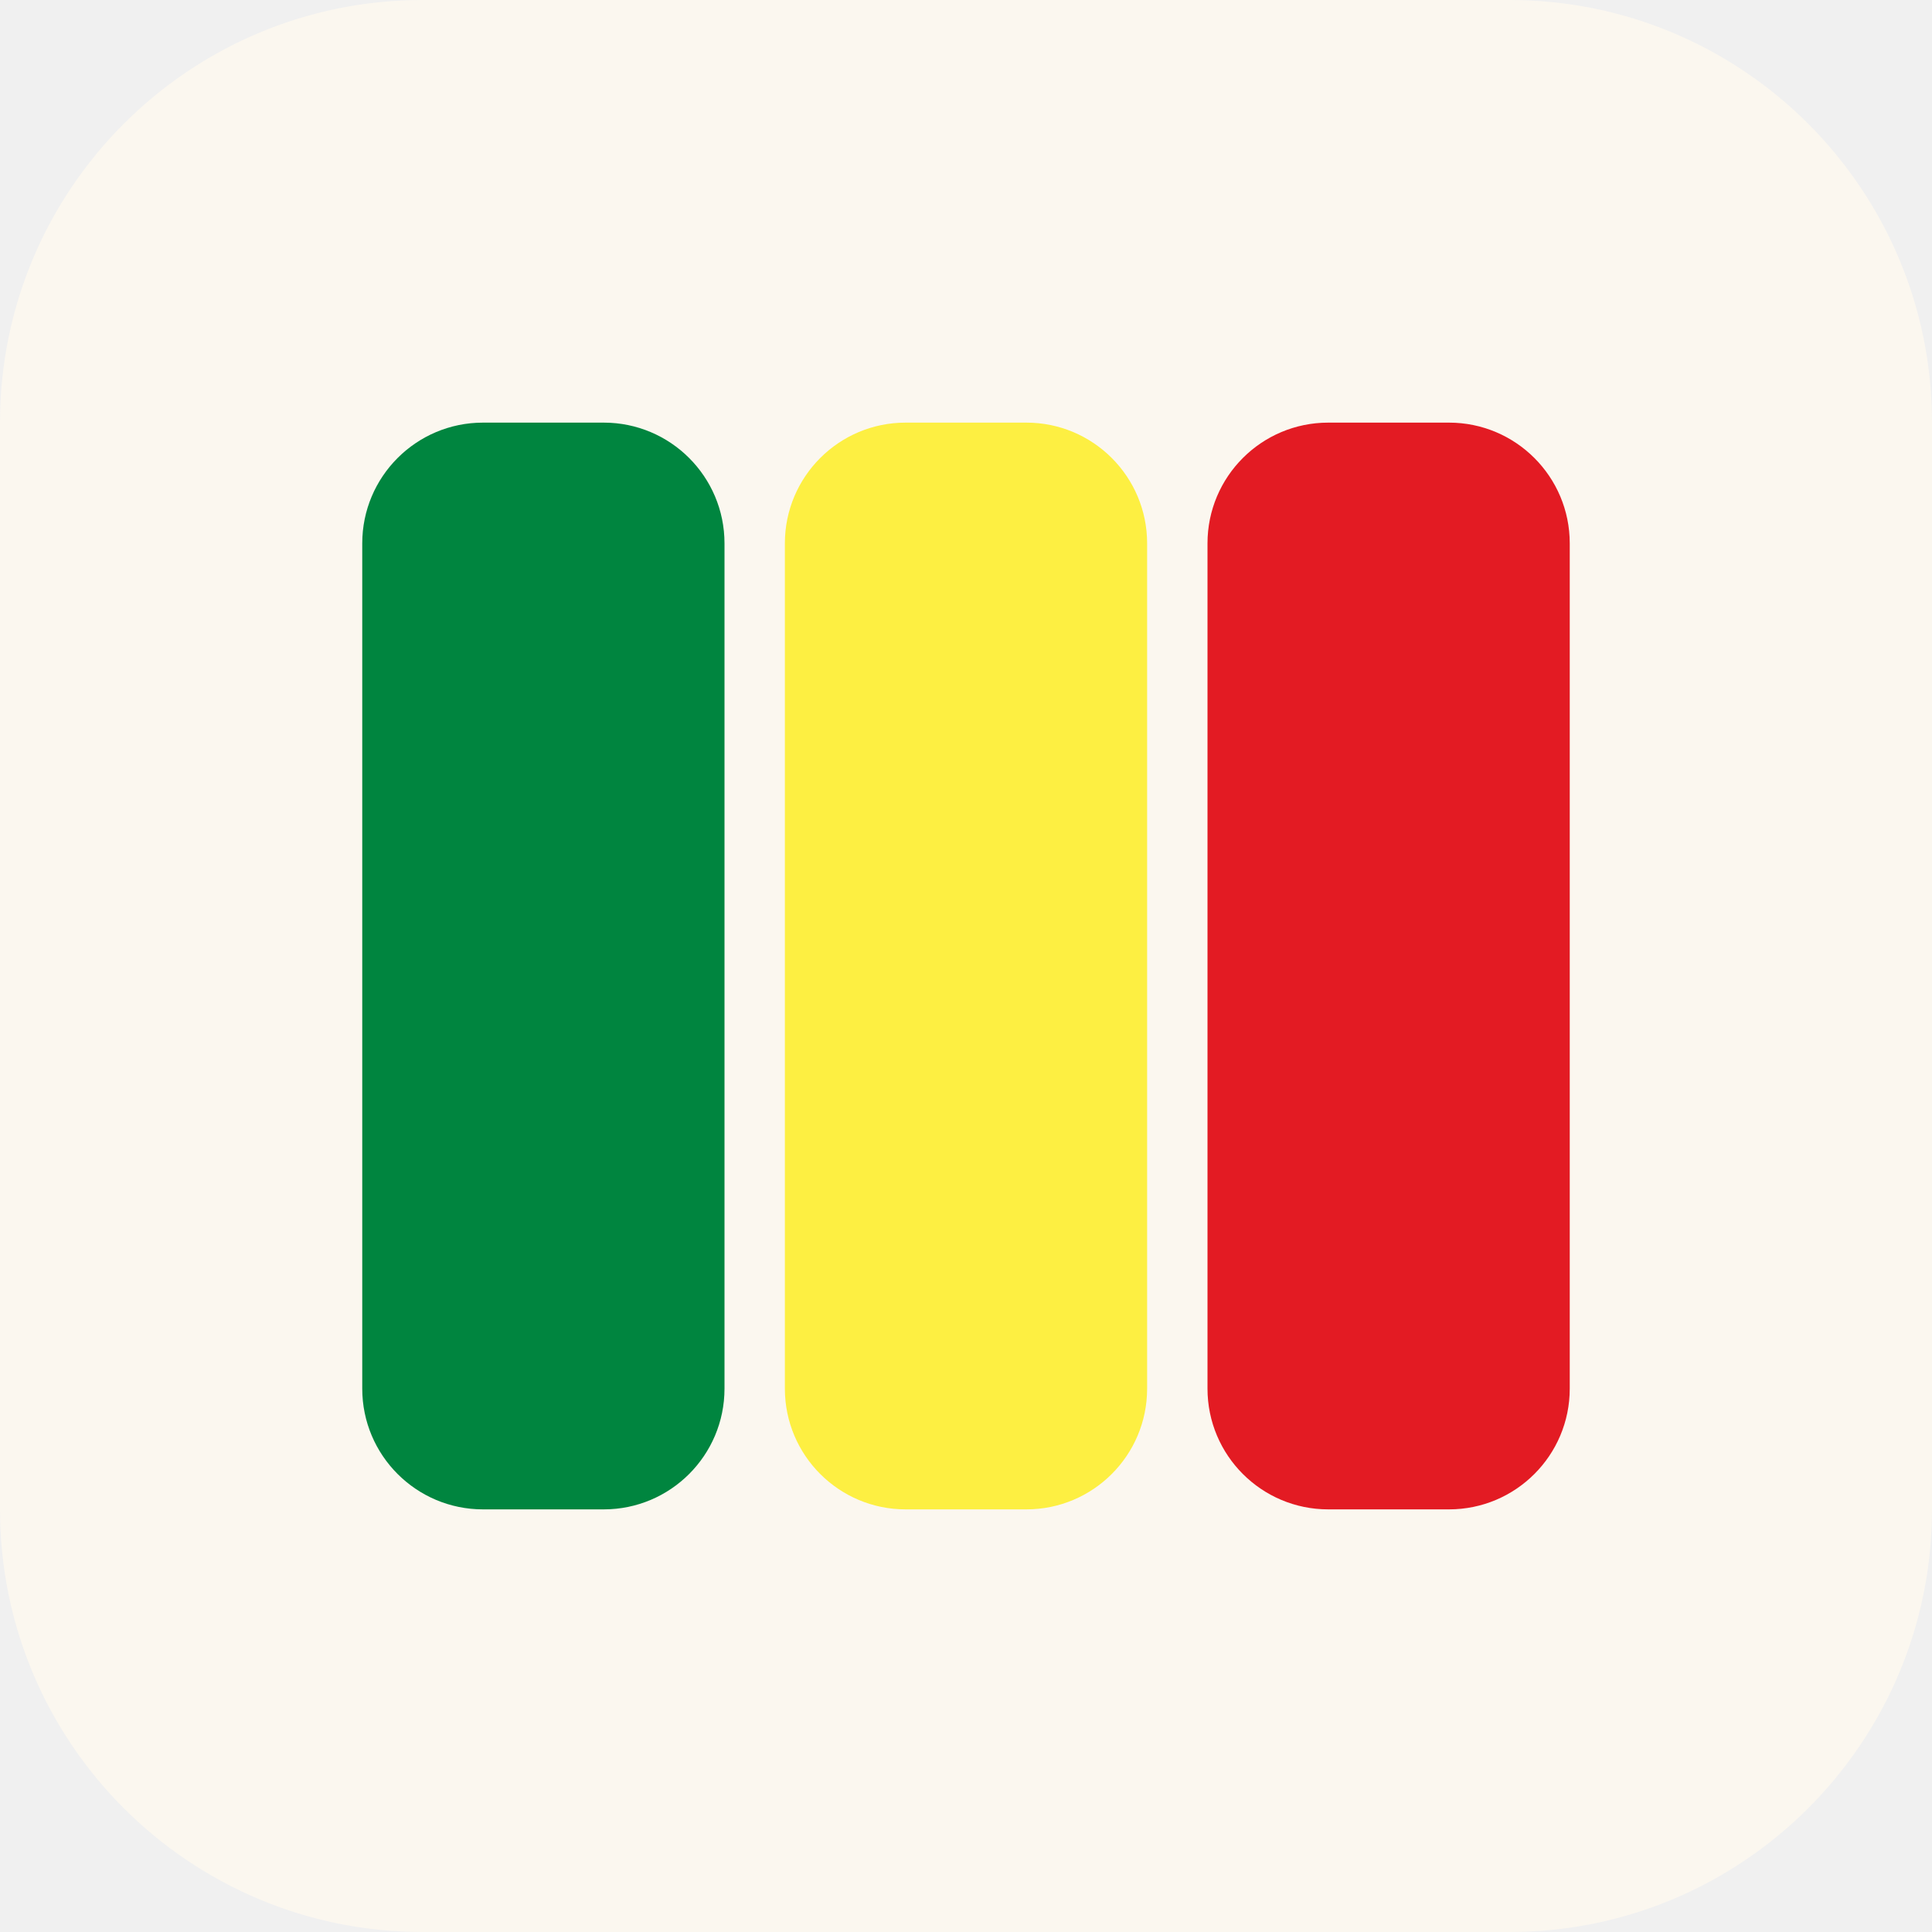
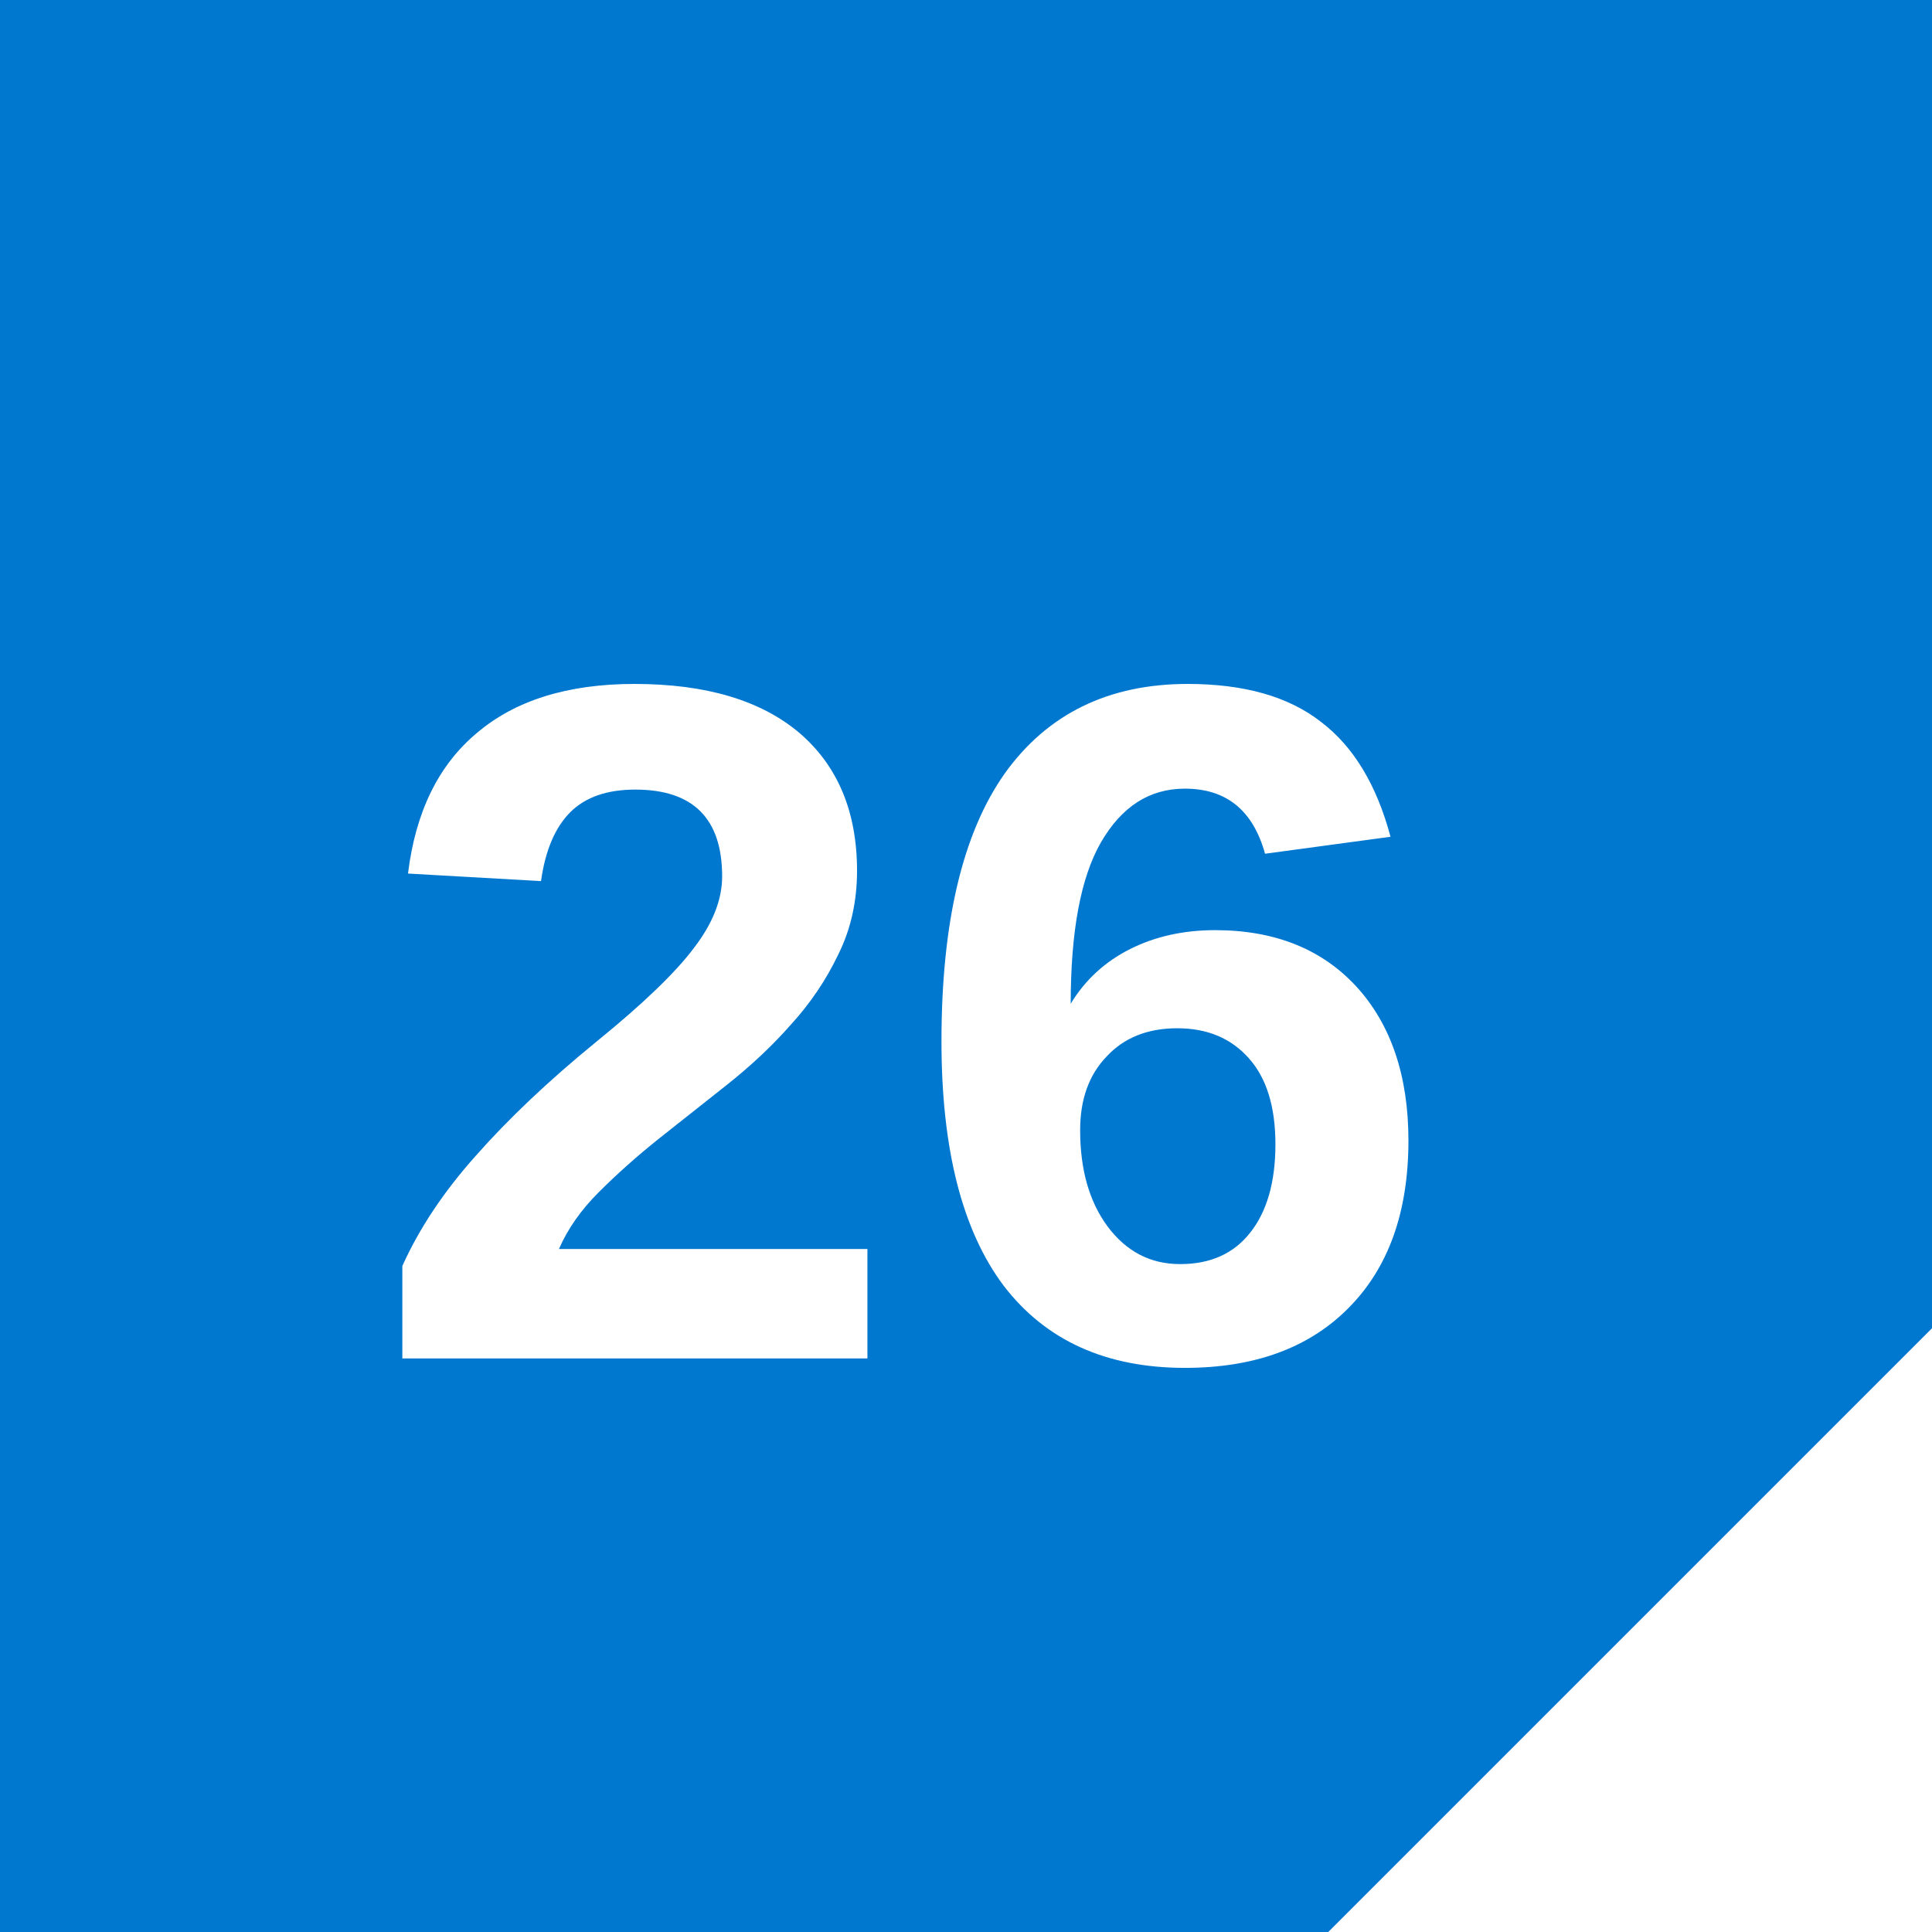
<svg xmlns="http://www.w3.org/2000/svg" viewBox="0 0 32 32">
-   <rect width="32" height="32" rx="7" fill="#FBF7EF" />
-   <rect x="6" y="7" width="6" height="18" rx="2" fill="#00853F" />
-   <rect x="13" y="7" width="6" height="18" rx="2" fill="#FDEF42" />
-   <rect x="20" y="7" width="6" height="18" rx="2" fill="#E31B23" />
+   <rect width="32" height="32" fill="#0078D0" />
+   <path d="M32 22v10H22z" fill="#FFFFFF" />
+   <text x="15" y="22.5" text-anchor="middle" font-family="Arial Narrow, Arial, sans-serif" font-weight="700" font-size="16" fill="#FFFFFF">26</text>
</svg>
